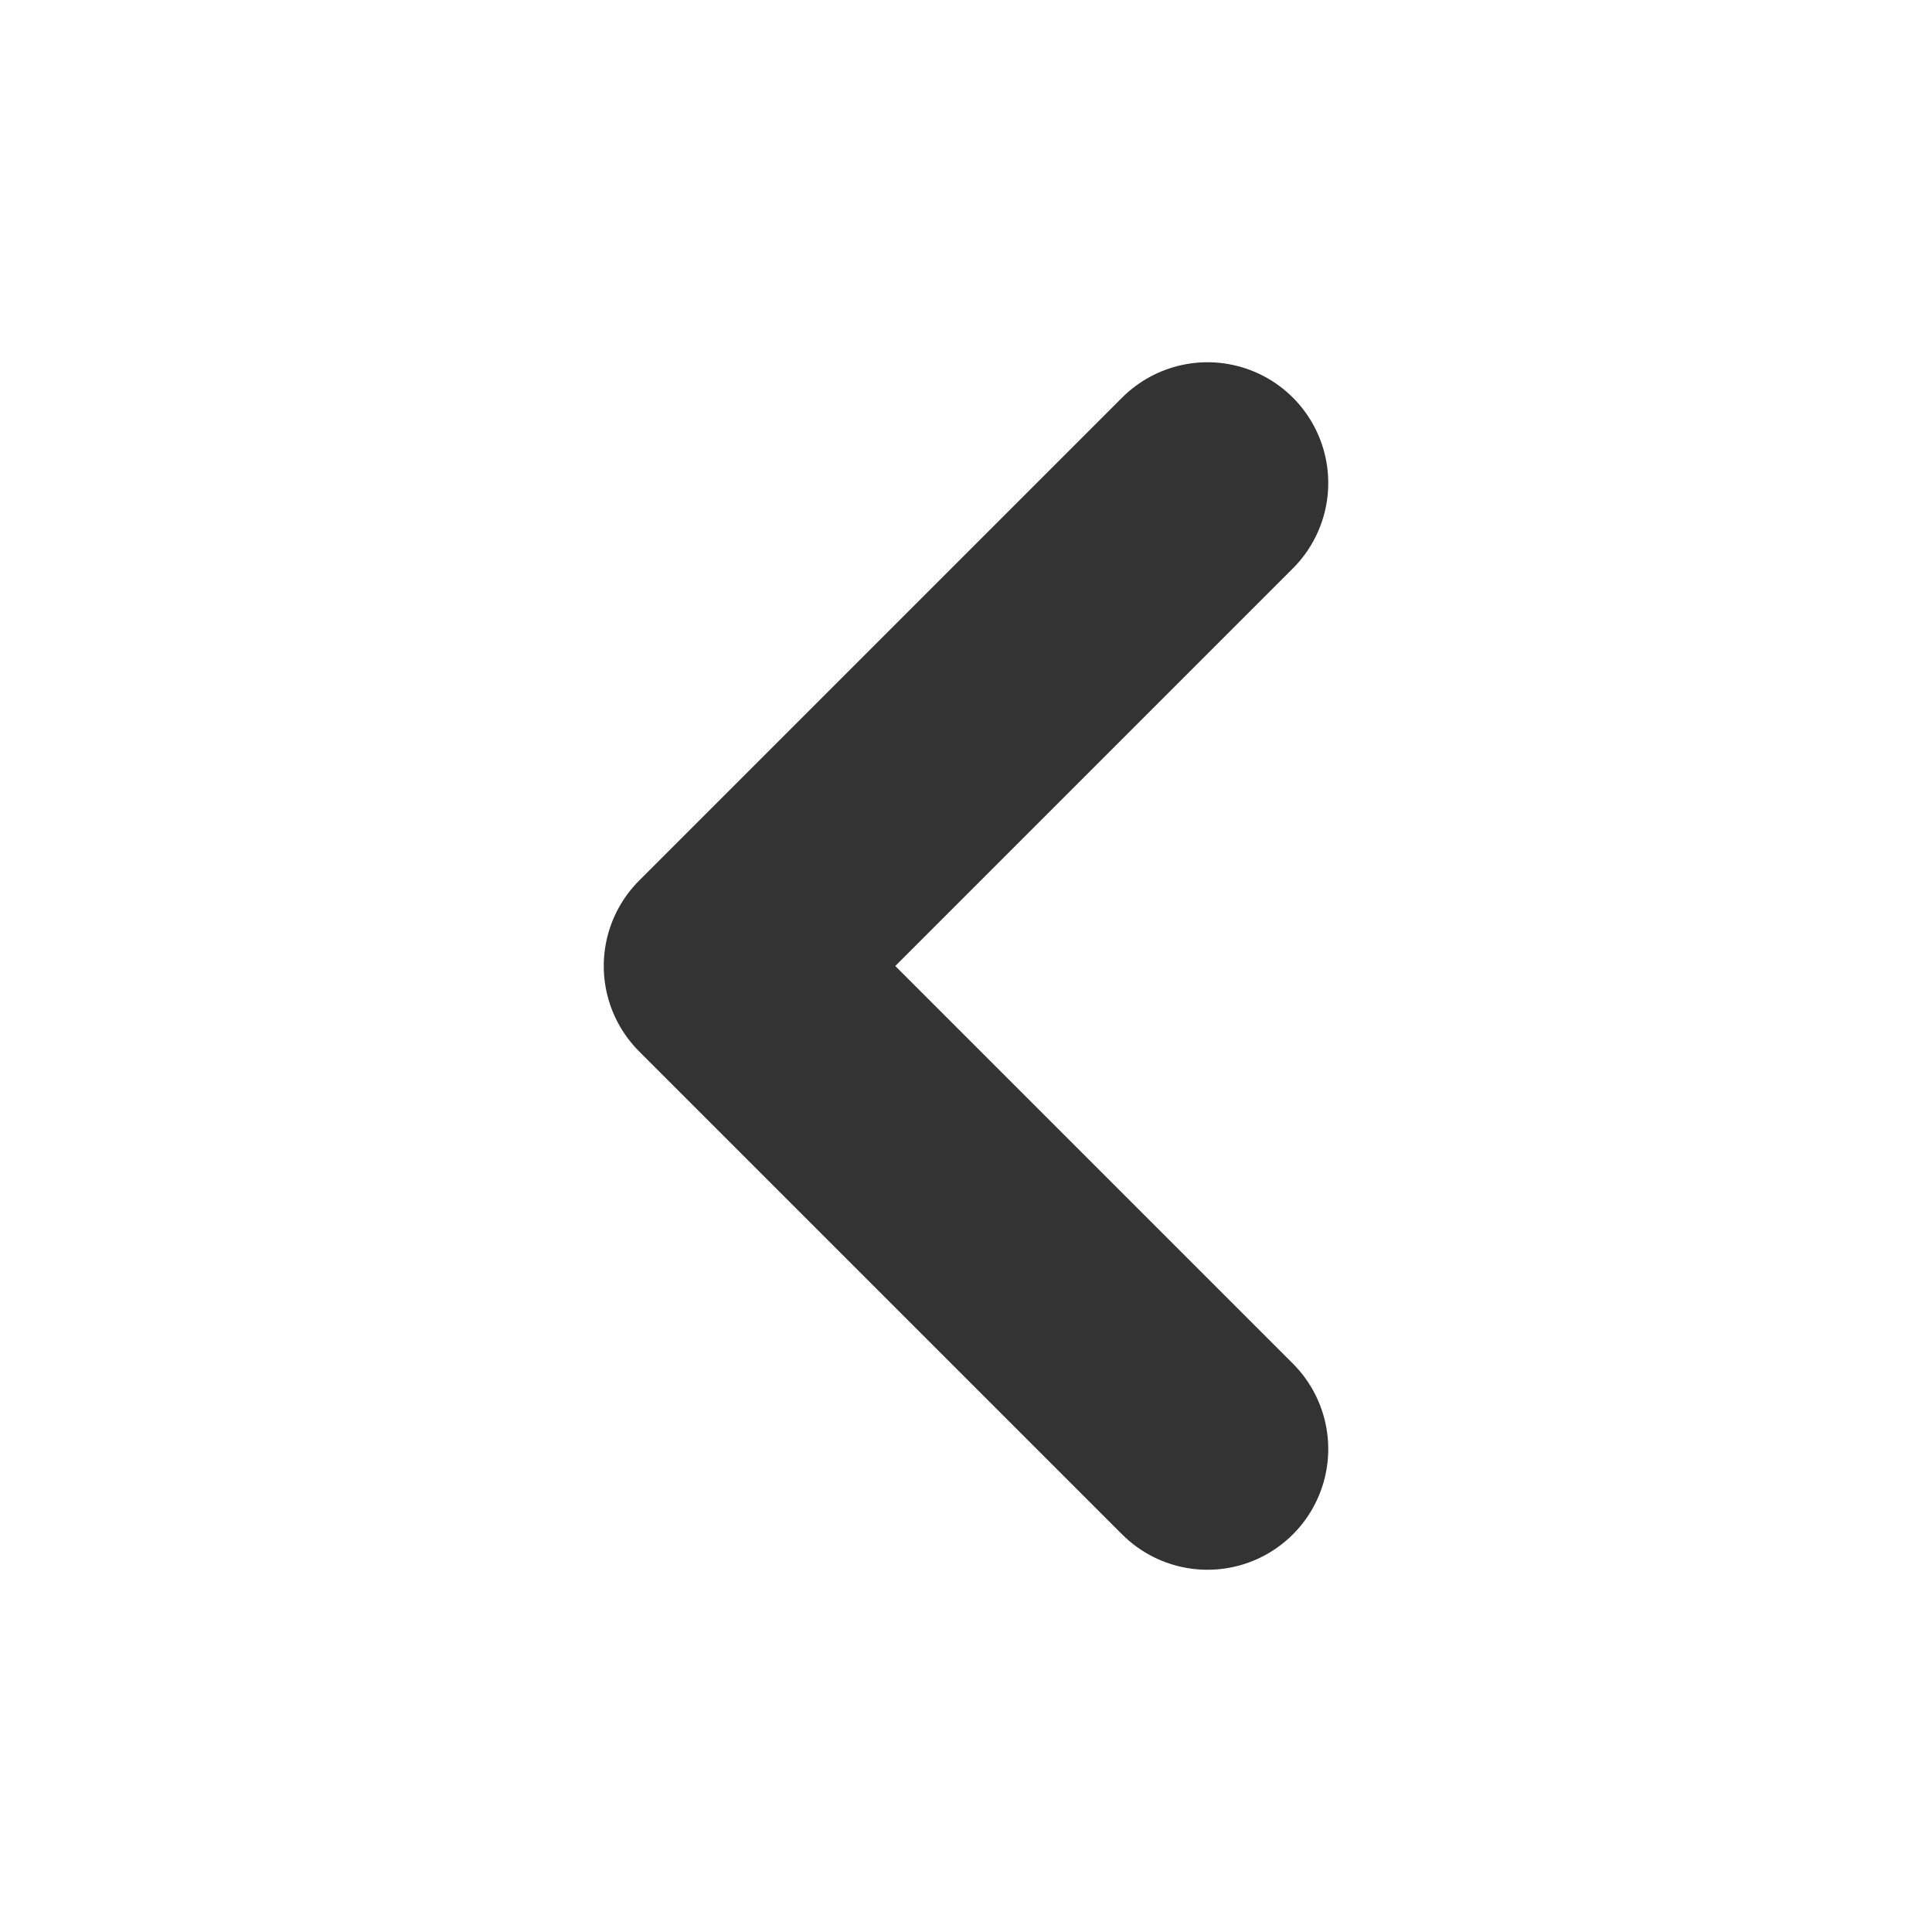
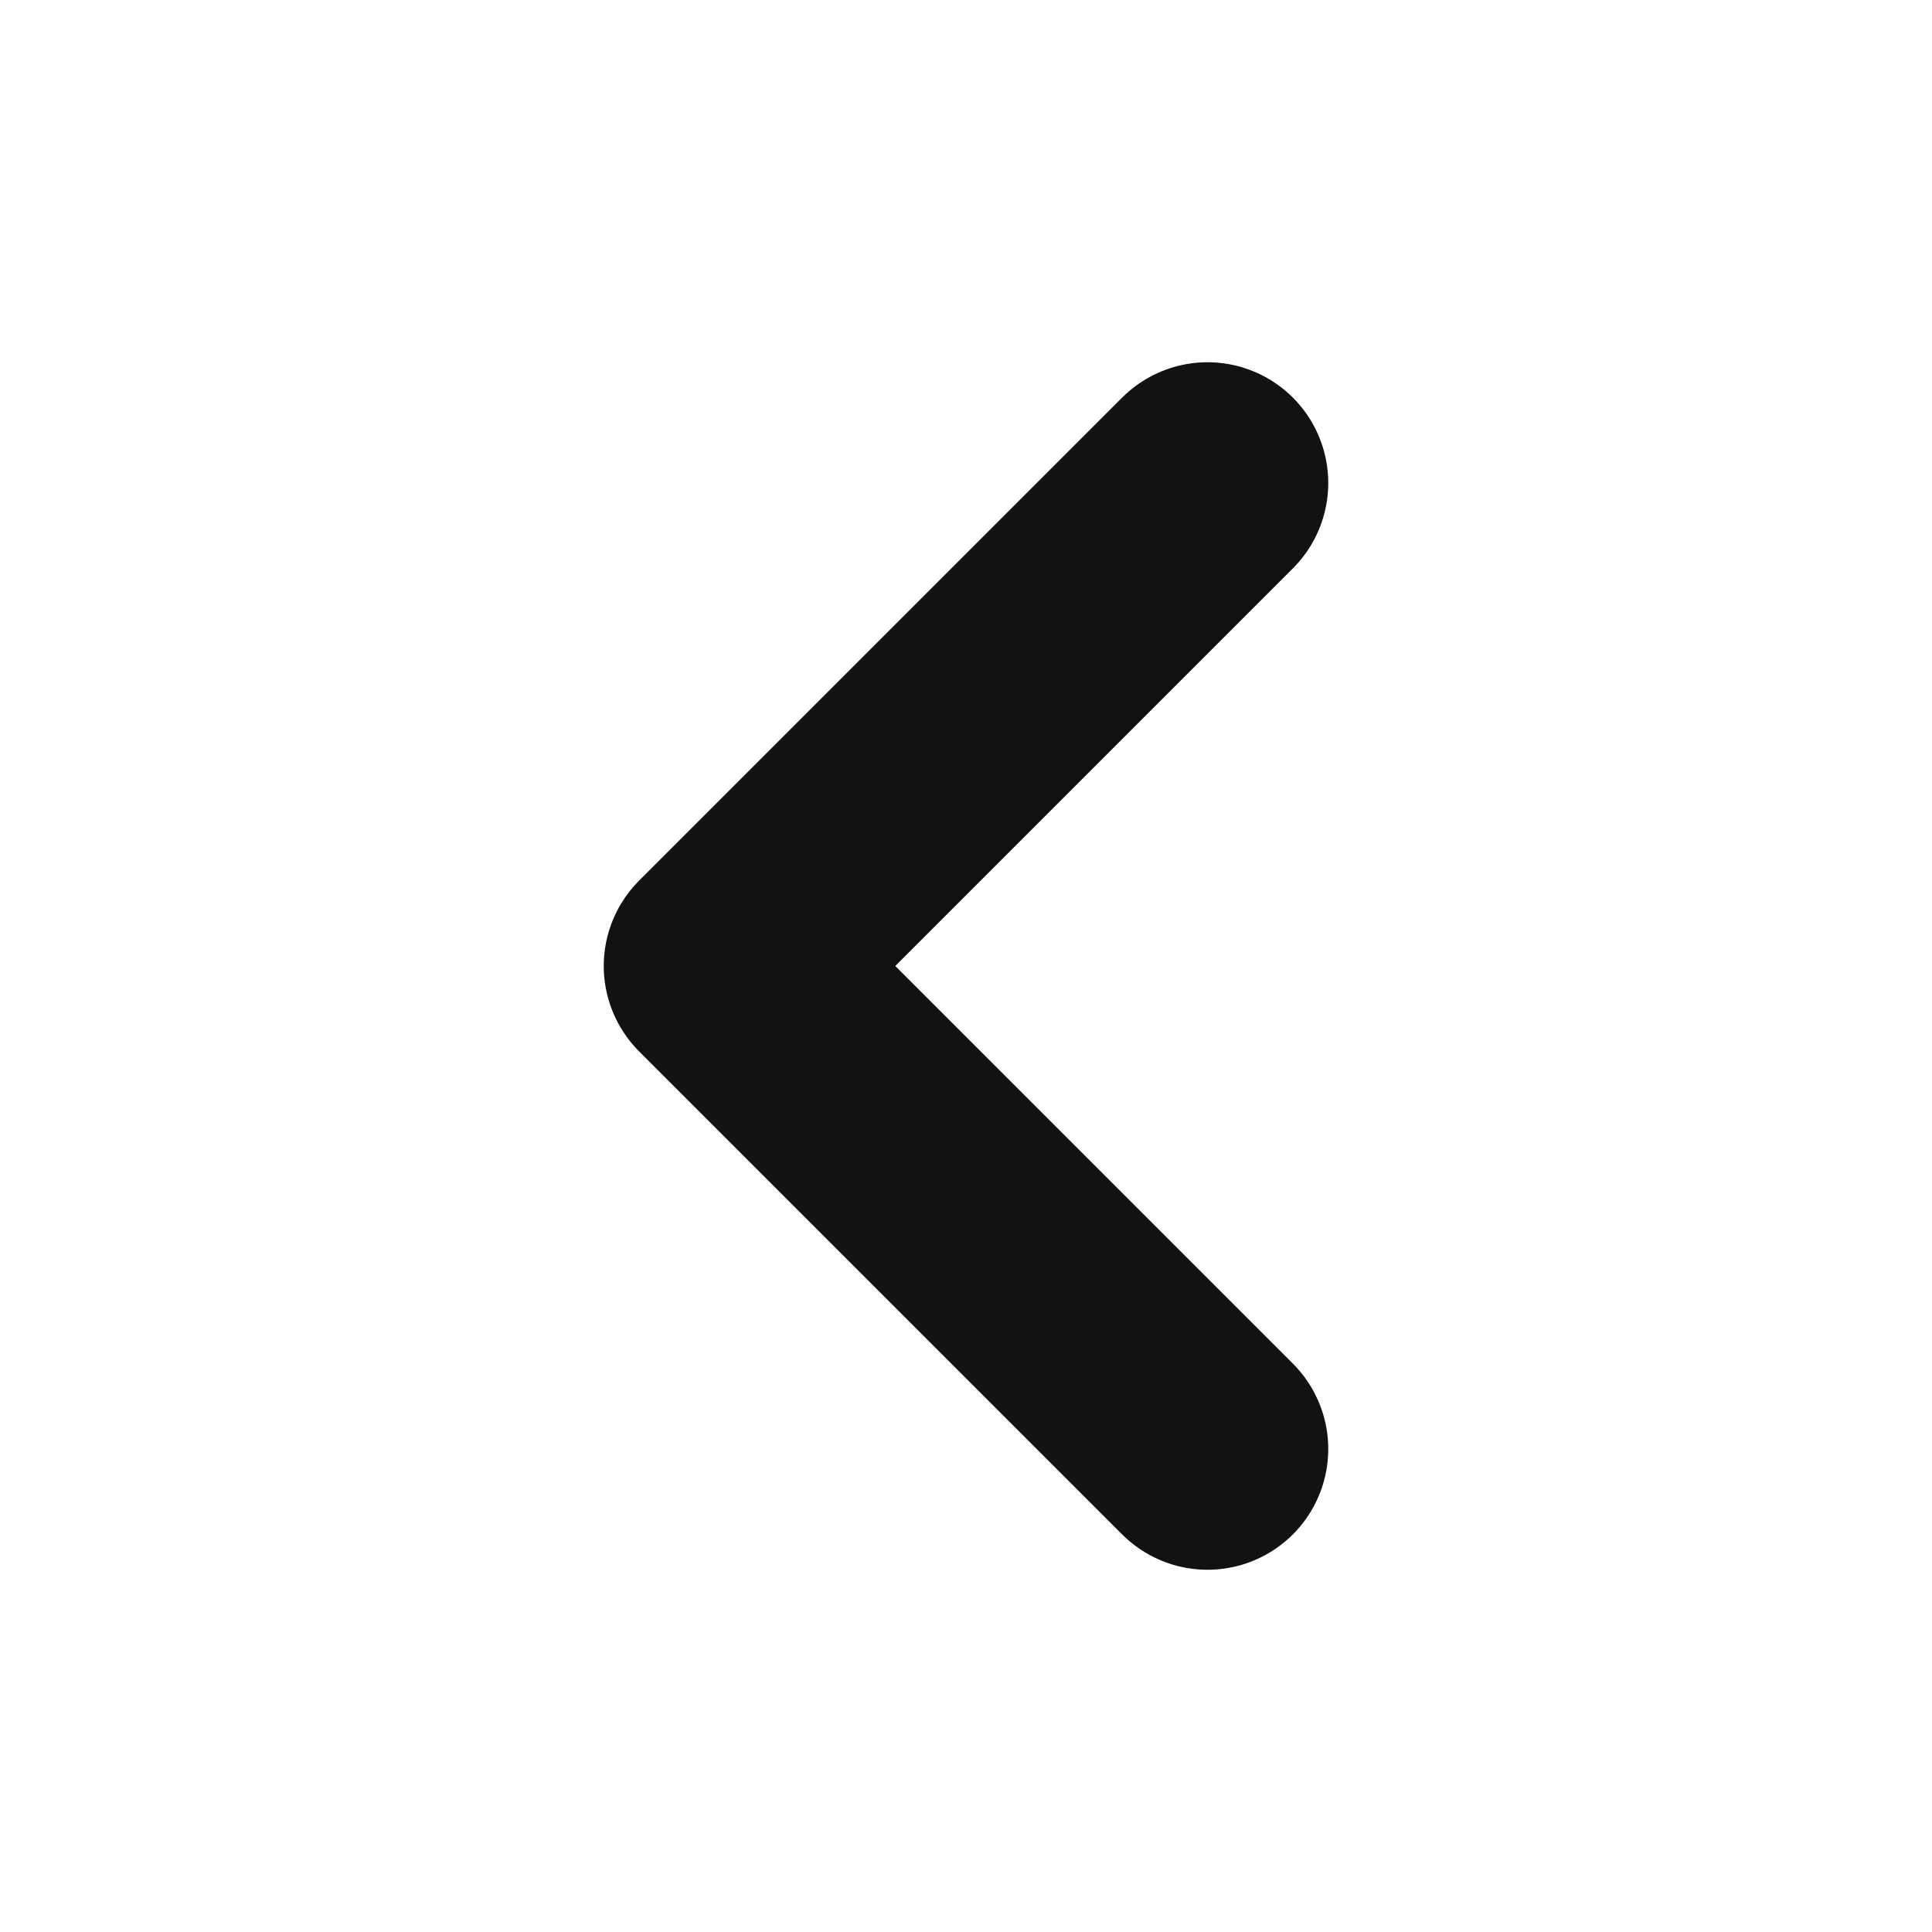
- <svg xmlns="http://www.w3.org/2000/svg" width="100" height="100" viewBox="0 0 24 24" fill="none" stroke="#333333" stroke-width="3" stroke-linecap="round" stroke-linejoin="round" class="feather feather-chevron-left">
+ <svg xmlns="http://www.w3.org/2000/svg" width="100" height="100" viewBox="0 0 24 24" fill="none" stroke="#121212" stroke-width="3" stroke-linecap="round" stroke-linejoin="round" class="feather feather-chevron-left">
  <polyline points="15 18 9 12 15 6" />
</svg>
